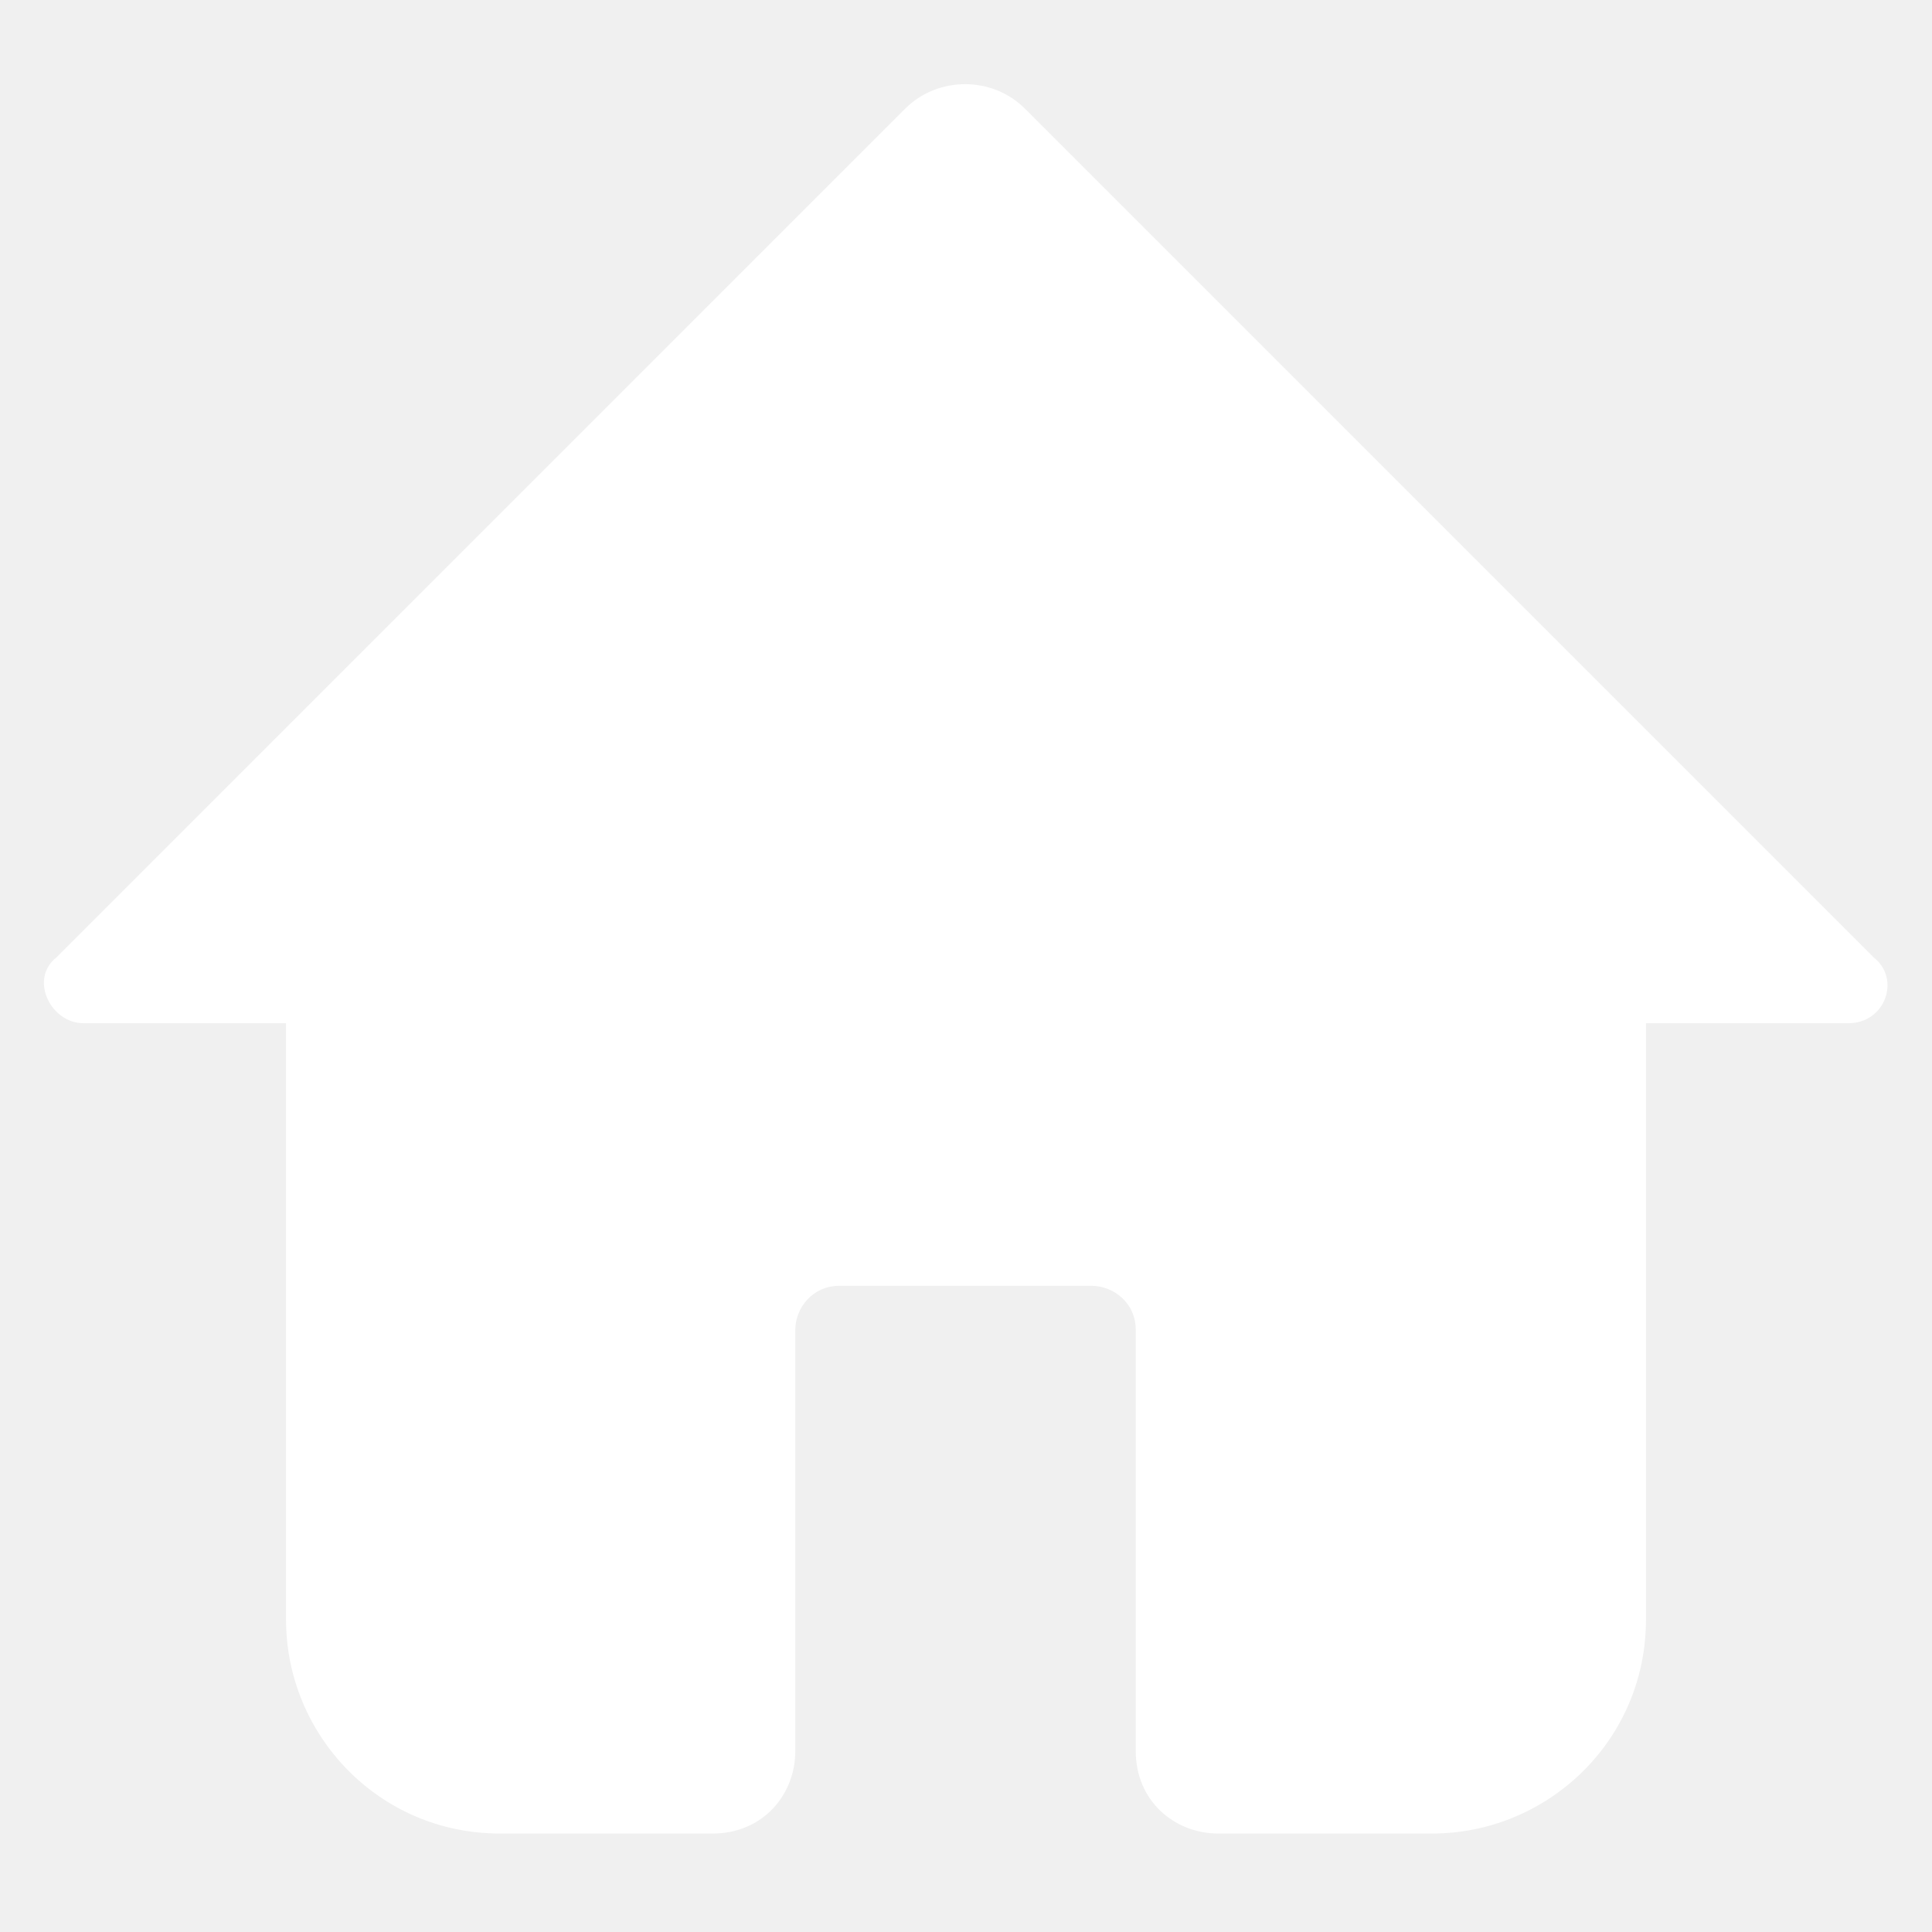
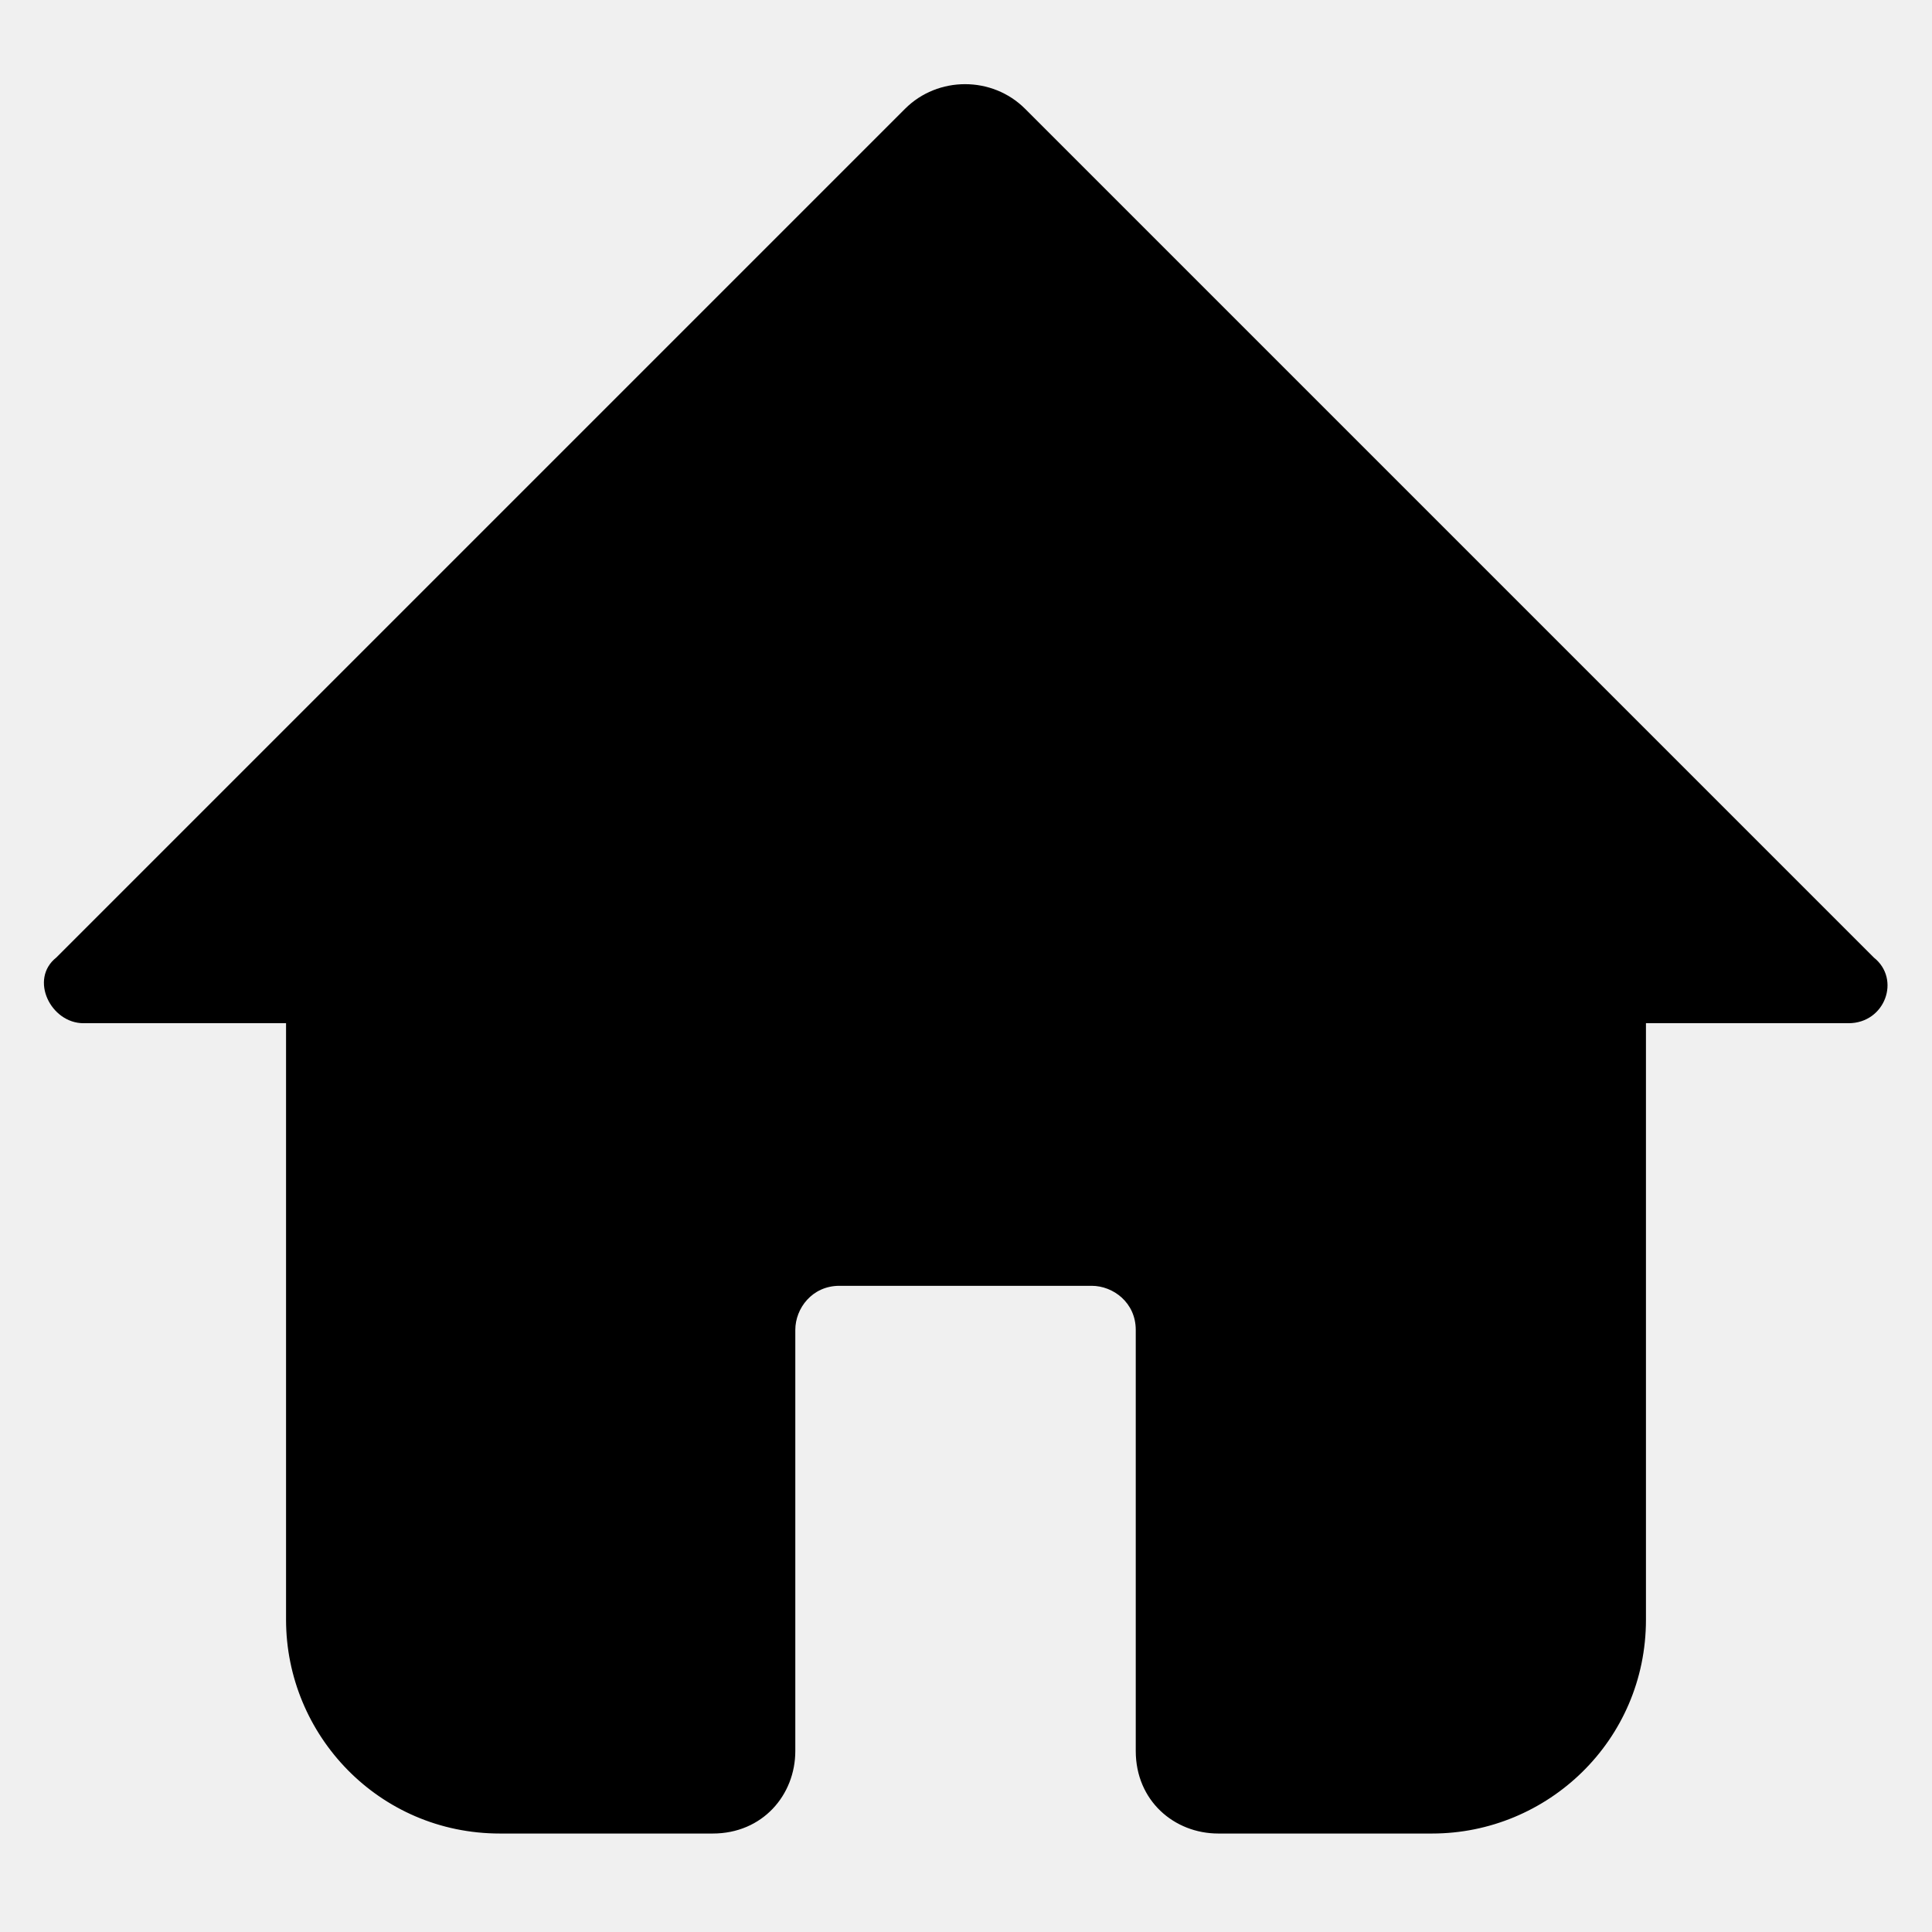
<svg xmlns="http://www.w3.org/2000/svg" version="1.1" id="图层_1" x="0px" y="0px" viewBox="0 0 206 206" style="enable-background:new 0 0 206 206;" xml:space="preserve">
  <style type="text/css">
- 	.st0{fill:#FFFFFF;}
</style>
  <path class="st0" d="M199.8,102.1l-90.5-90.5c-3.5-3.5-9.3-3.5-12.8,0L6,102.1c-2.9,2.3-0.6,7,2.9,7h21.6v63.6  c0,12.3,9.9,22.8,22.8,22.8H76c5.3,0,8.8-4.1,8.8-8.8v-44.9c0-2.3,1.8-4.7,4.7-4.7h26.9c2.3,0,4.7,1.8,4.7,4.7v44.9  c0,5.3,4.1,8.8,8.8,8.8h22.8c12.3,0,22.8-9.9,22.8-22.8v-63.6h21.6C201,109.1,202.7,104.4,199.8,102.1z" />
</svg>
